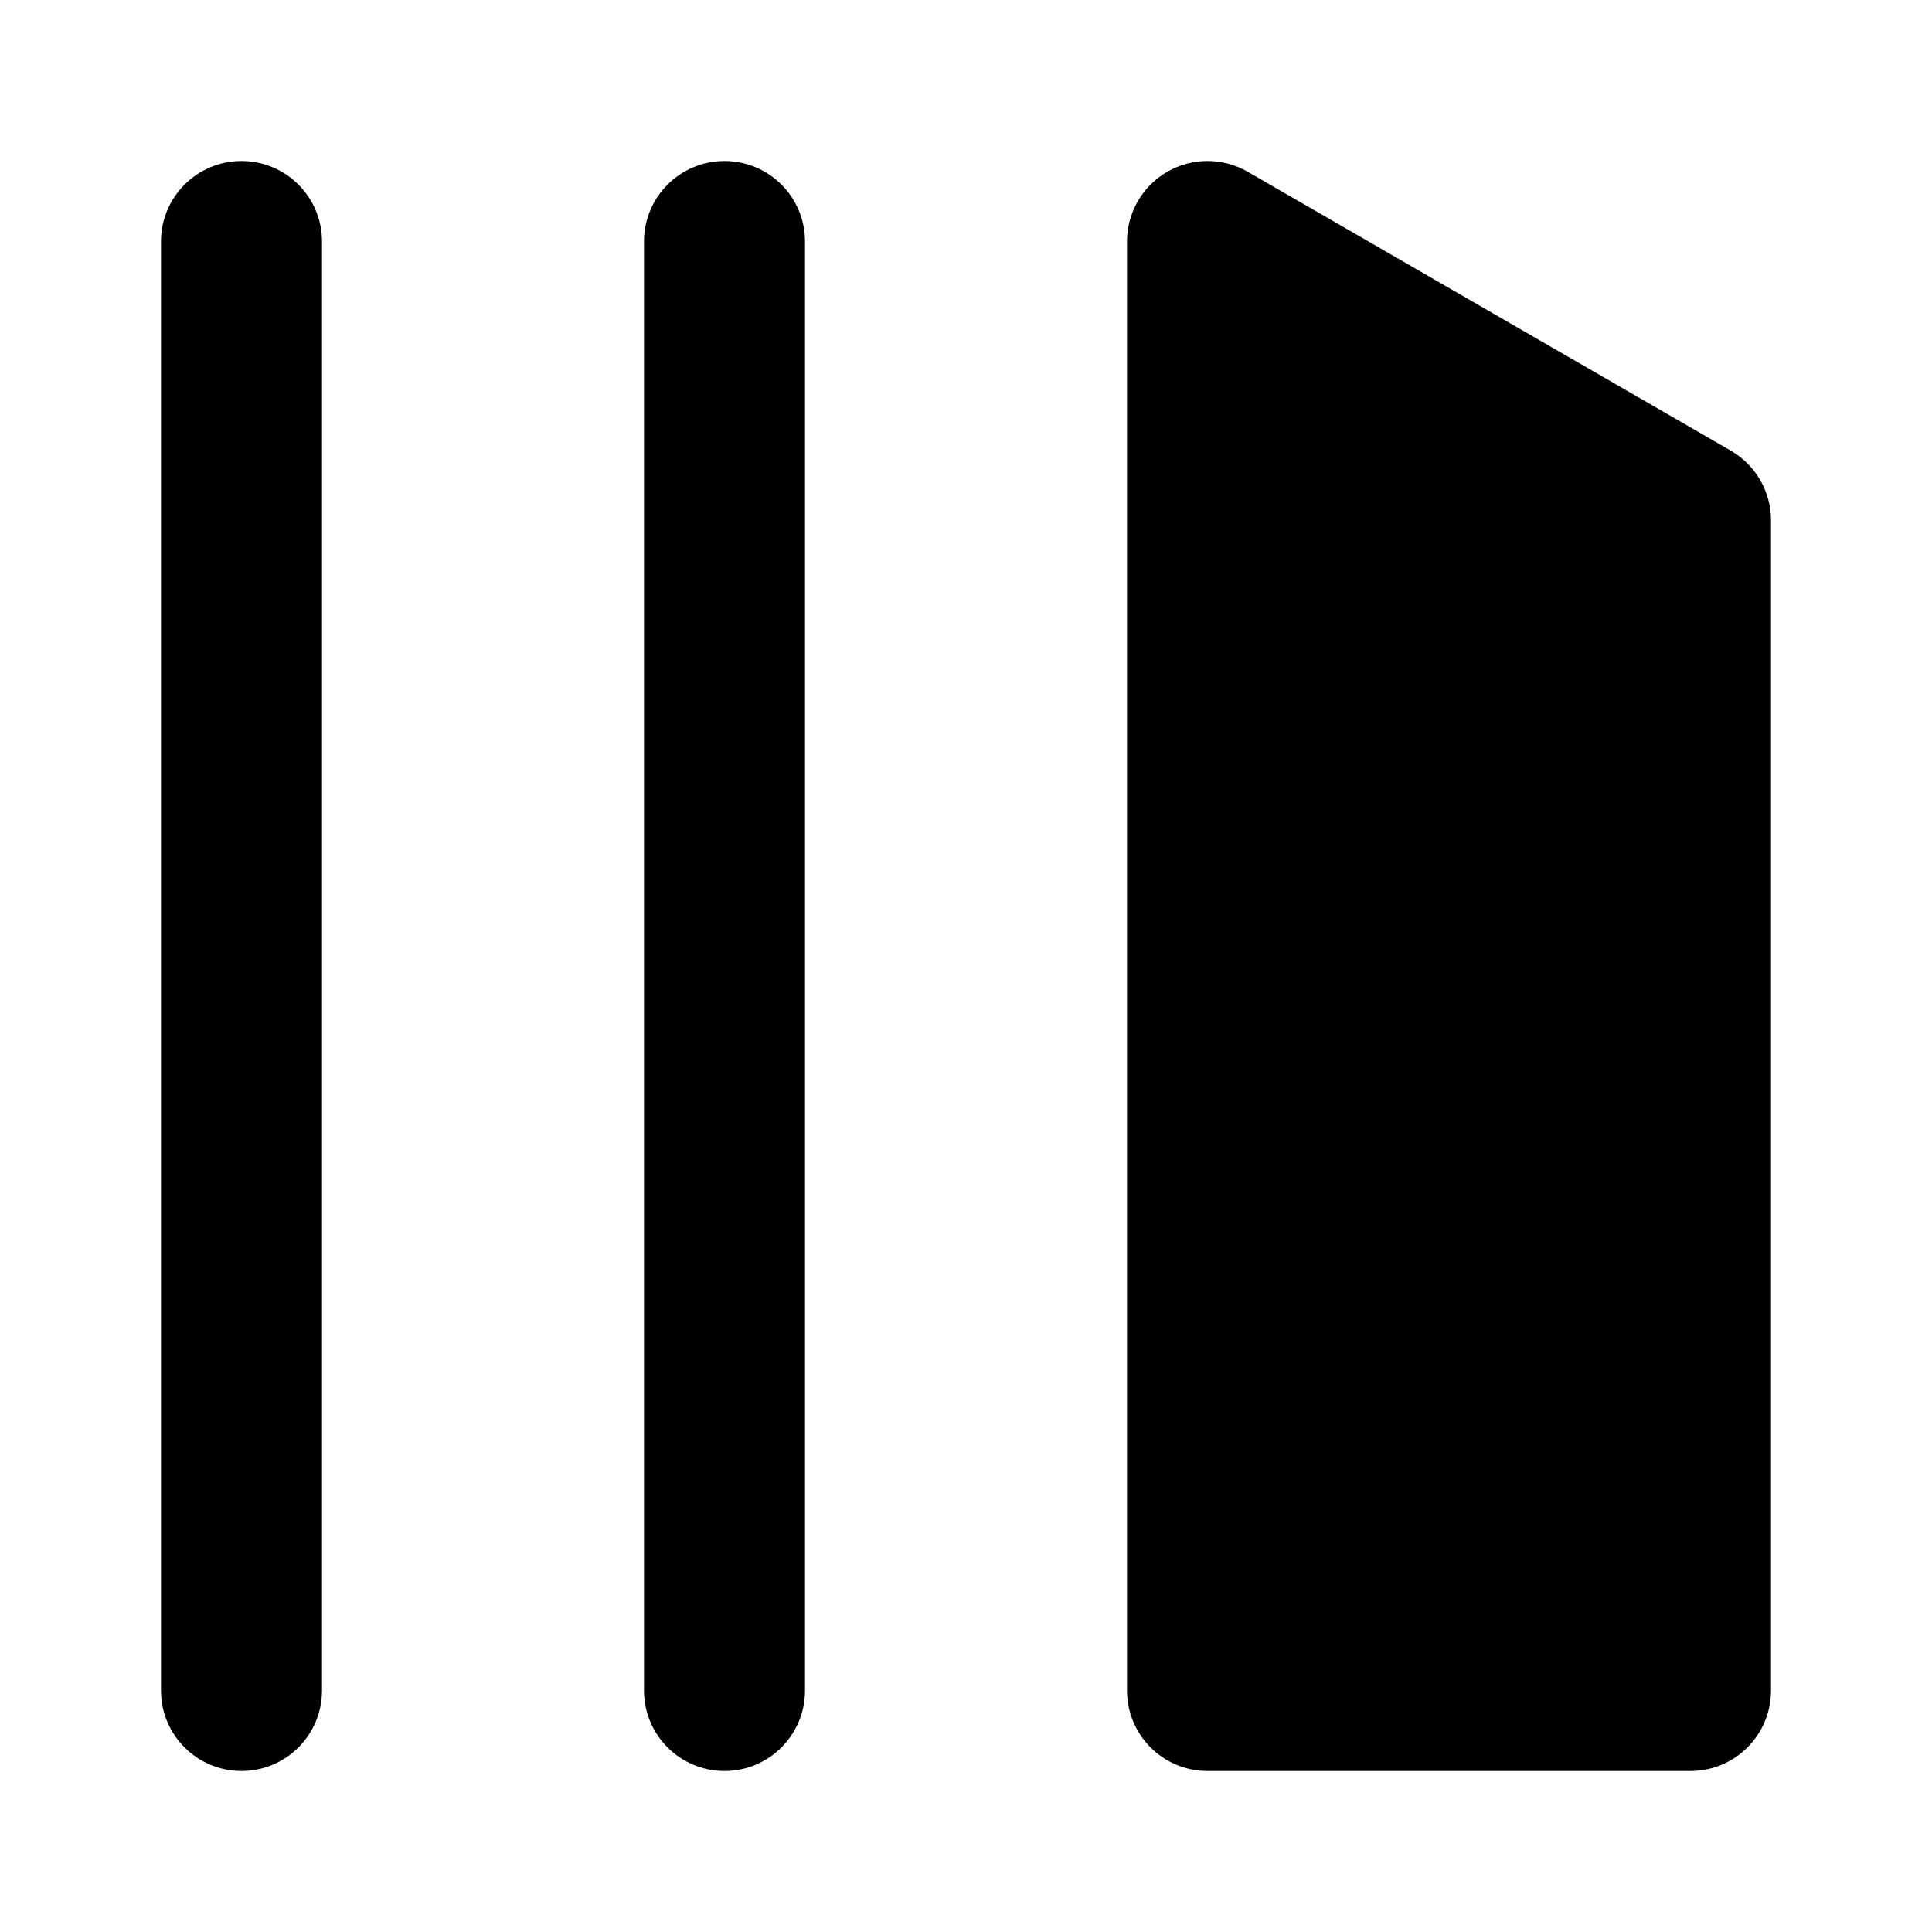
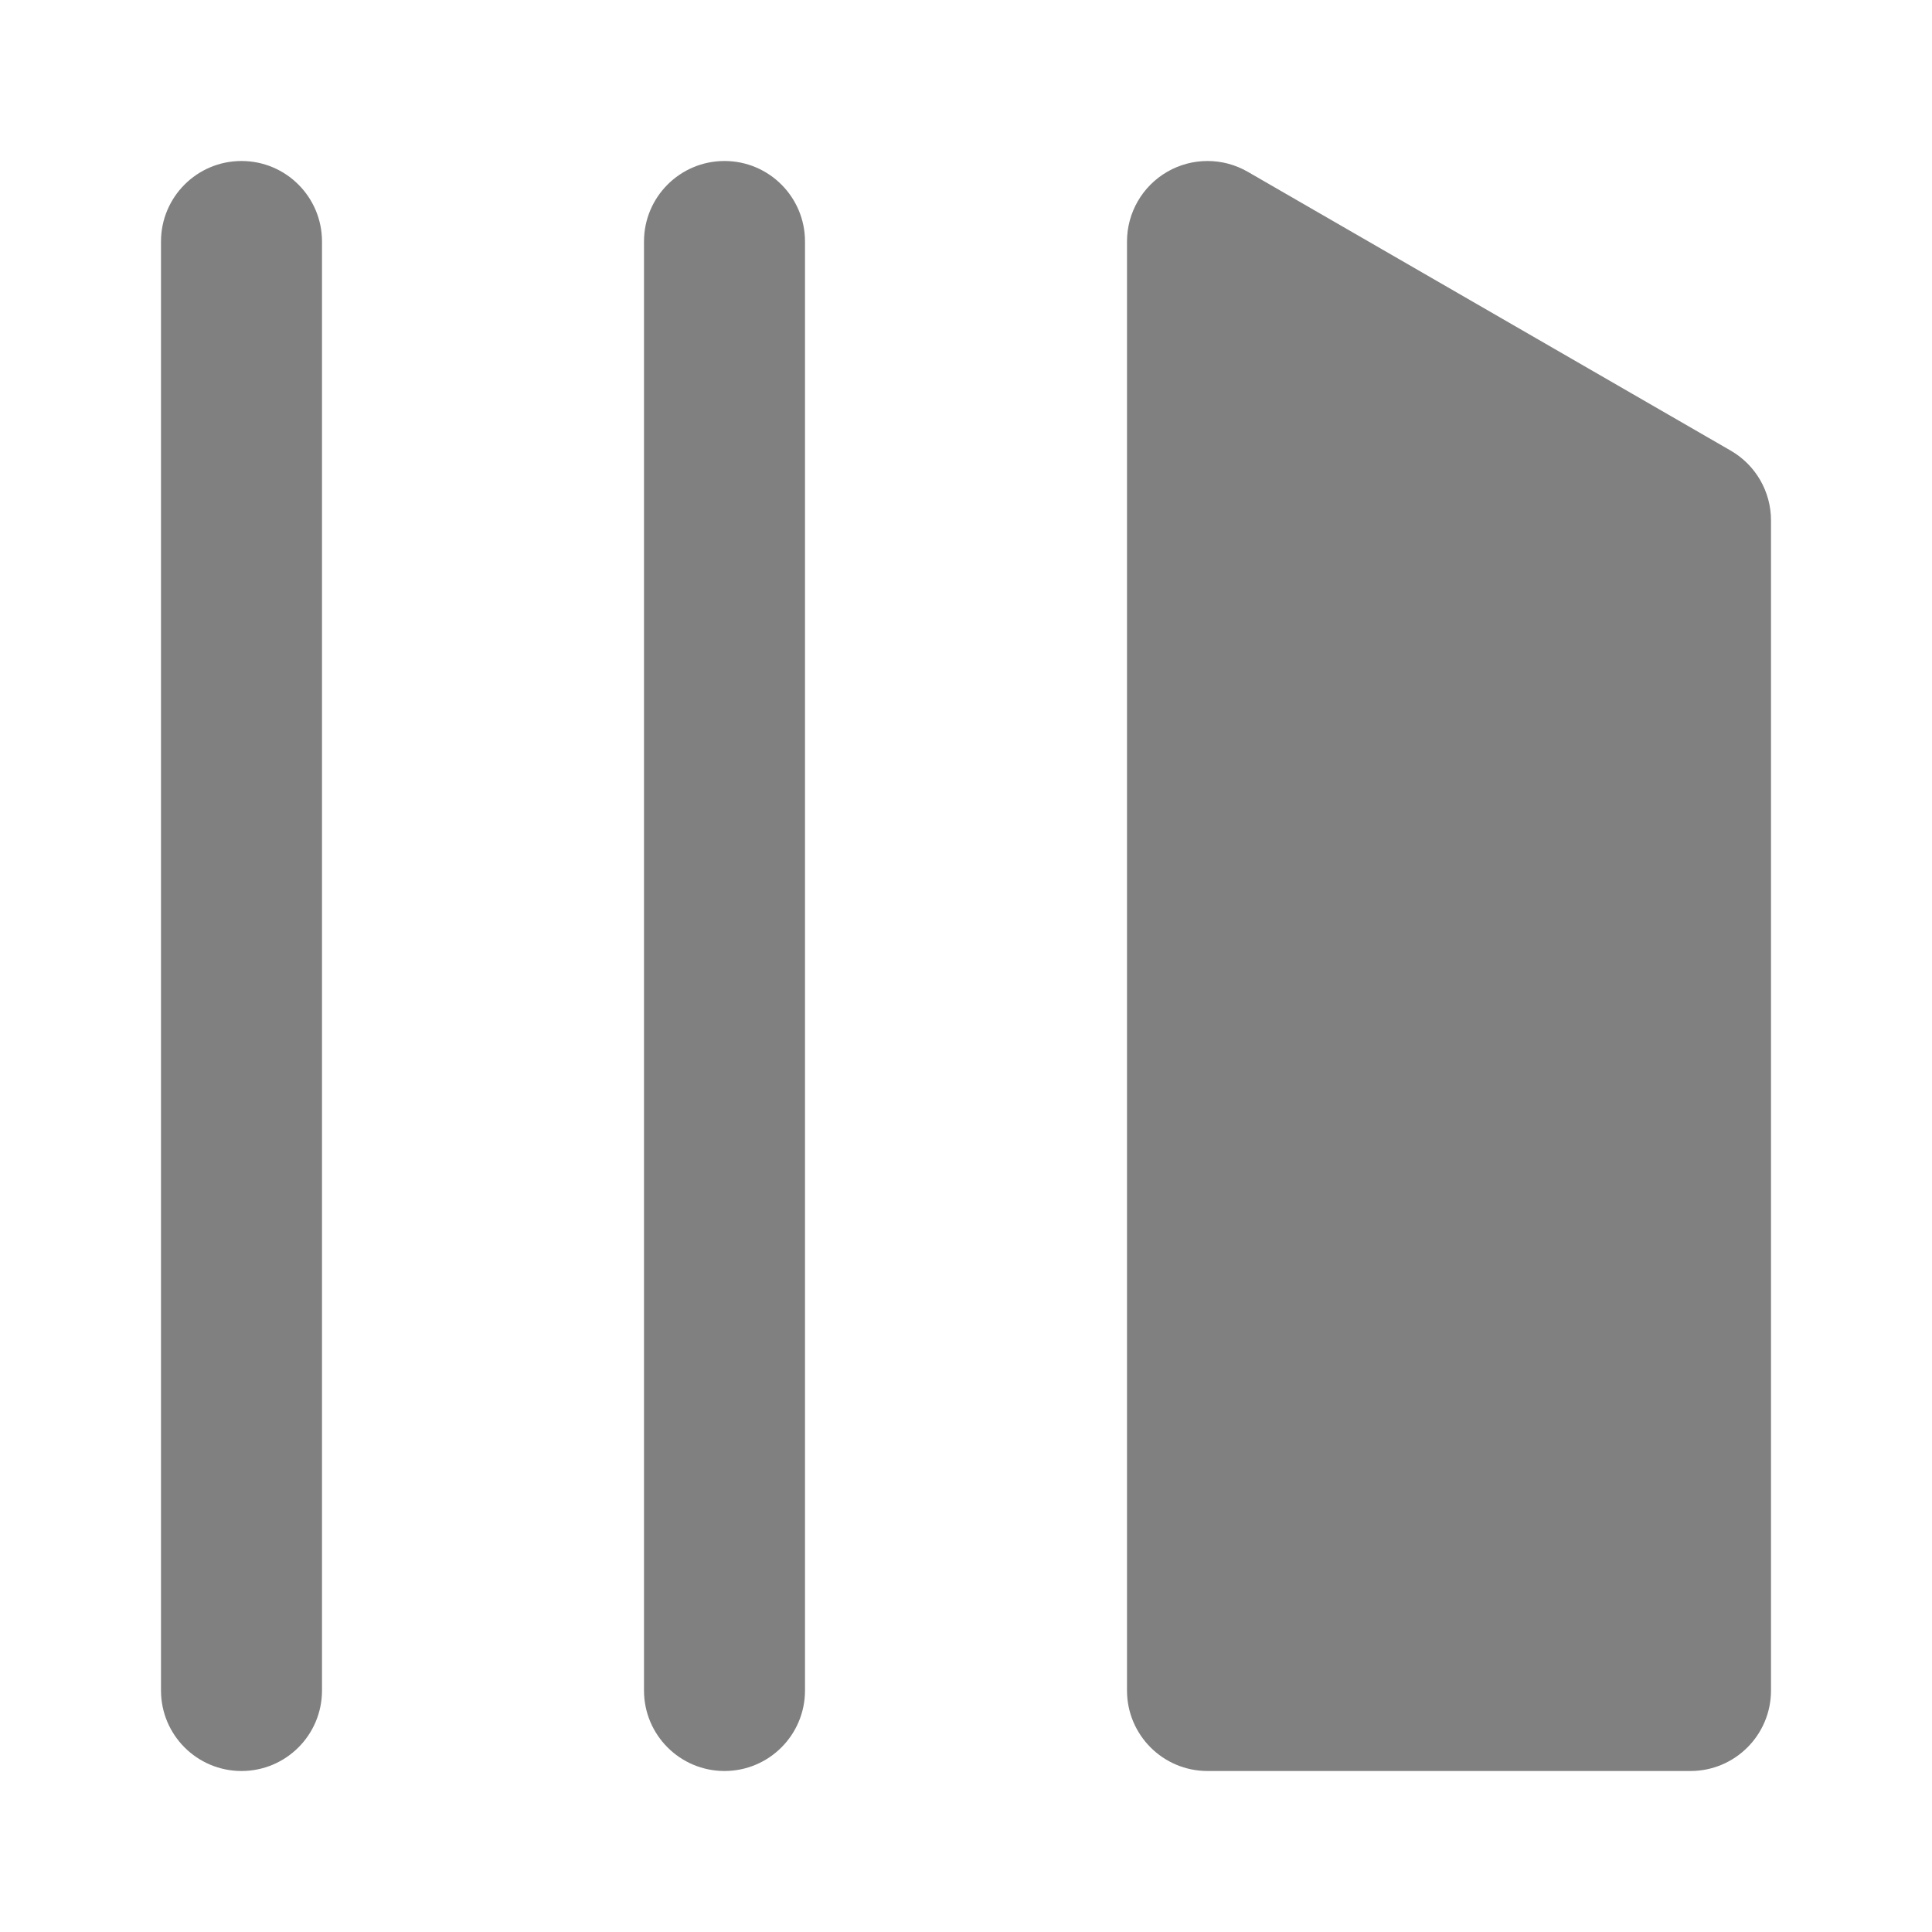
- <svg data-encore-id="icon" role="img" aria-hidden="true" class="Svg-sc-ytk21e-0 bneLcE e-9541-icon" viewBox="0 0 24 24">
+ <svg data-encore-id="icon" role="img" aria-hidden="true" fill="grey" class="Svg-sc-ytk21e-0 bneLcE e-9541-icon" viewBox="0 0 24 24">
  <path d="M3 22a1 1 0 0 1-1-1V3a1 1 0 0 1 2 0v18a1 1 0 0 1-1 1zM15.5 2.134A1 1 0 0 0 14 3v18a1 1 0 0 0 1 1h6a1 1 0 0 0 1-1V6.464a1 1 0 0 0-.5-.866l-6-3.464zM9 2a1 1 0 0 0-1 1v18a1 1 0 1 0 2 0V3a1 1 0 0 0-1-1z" />
</svg>
